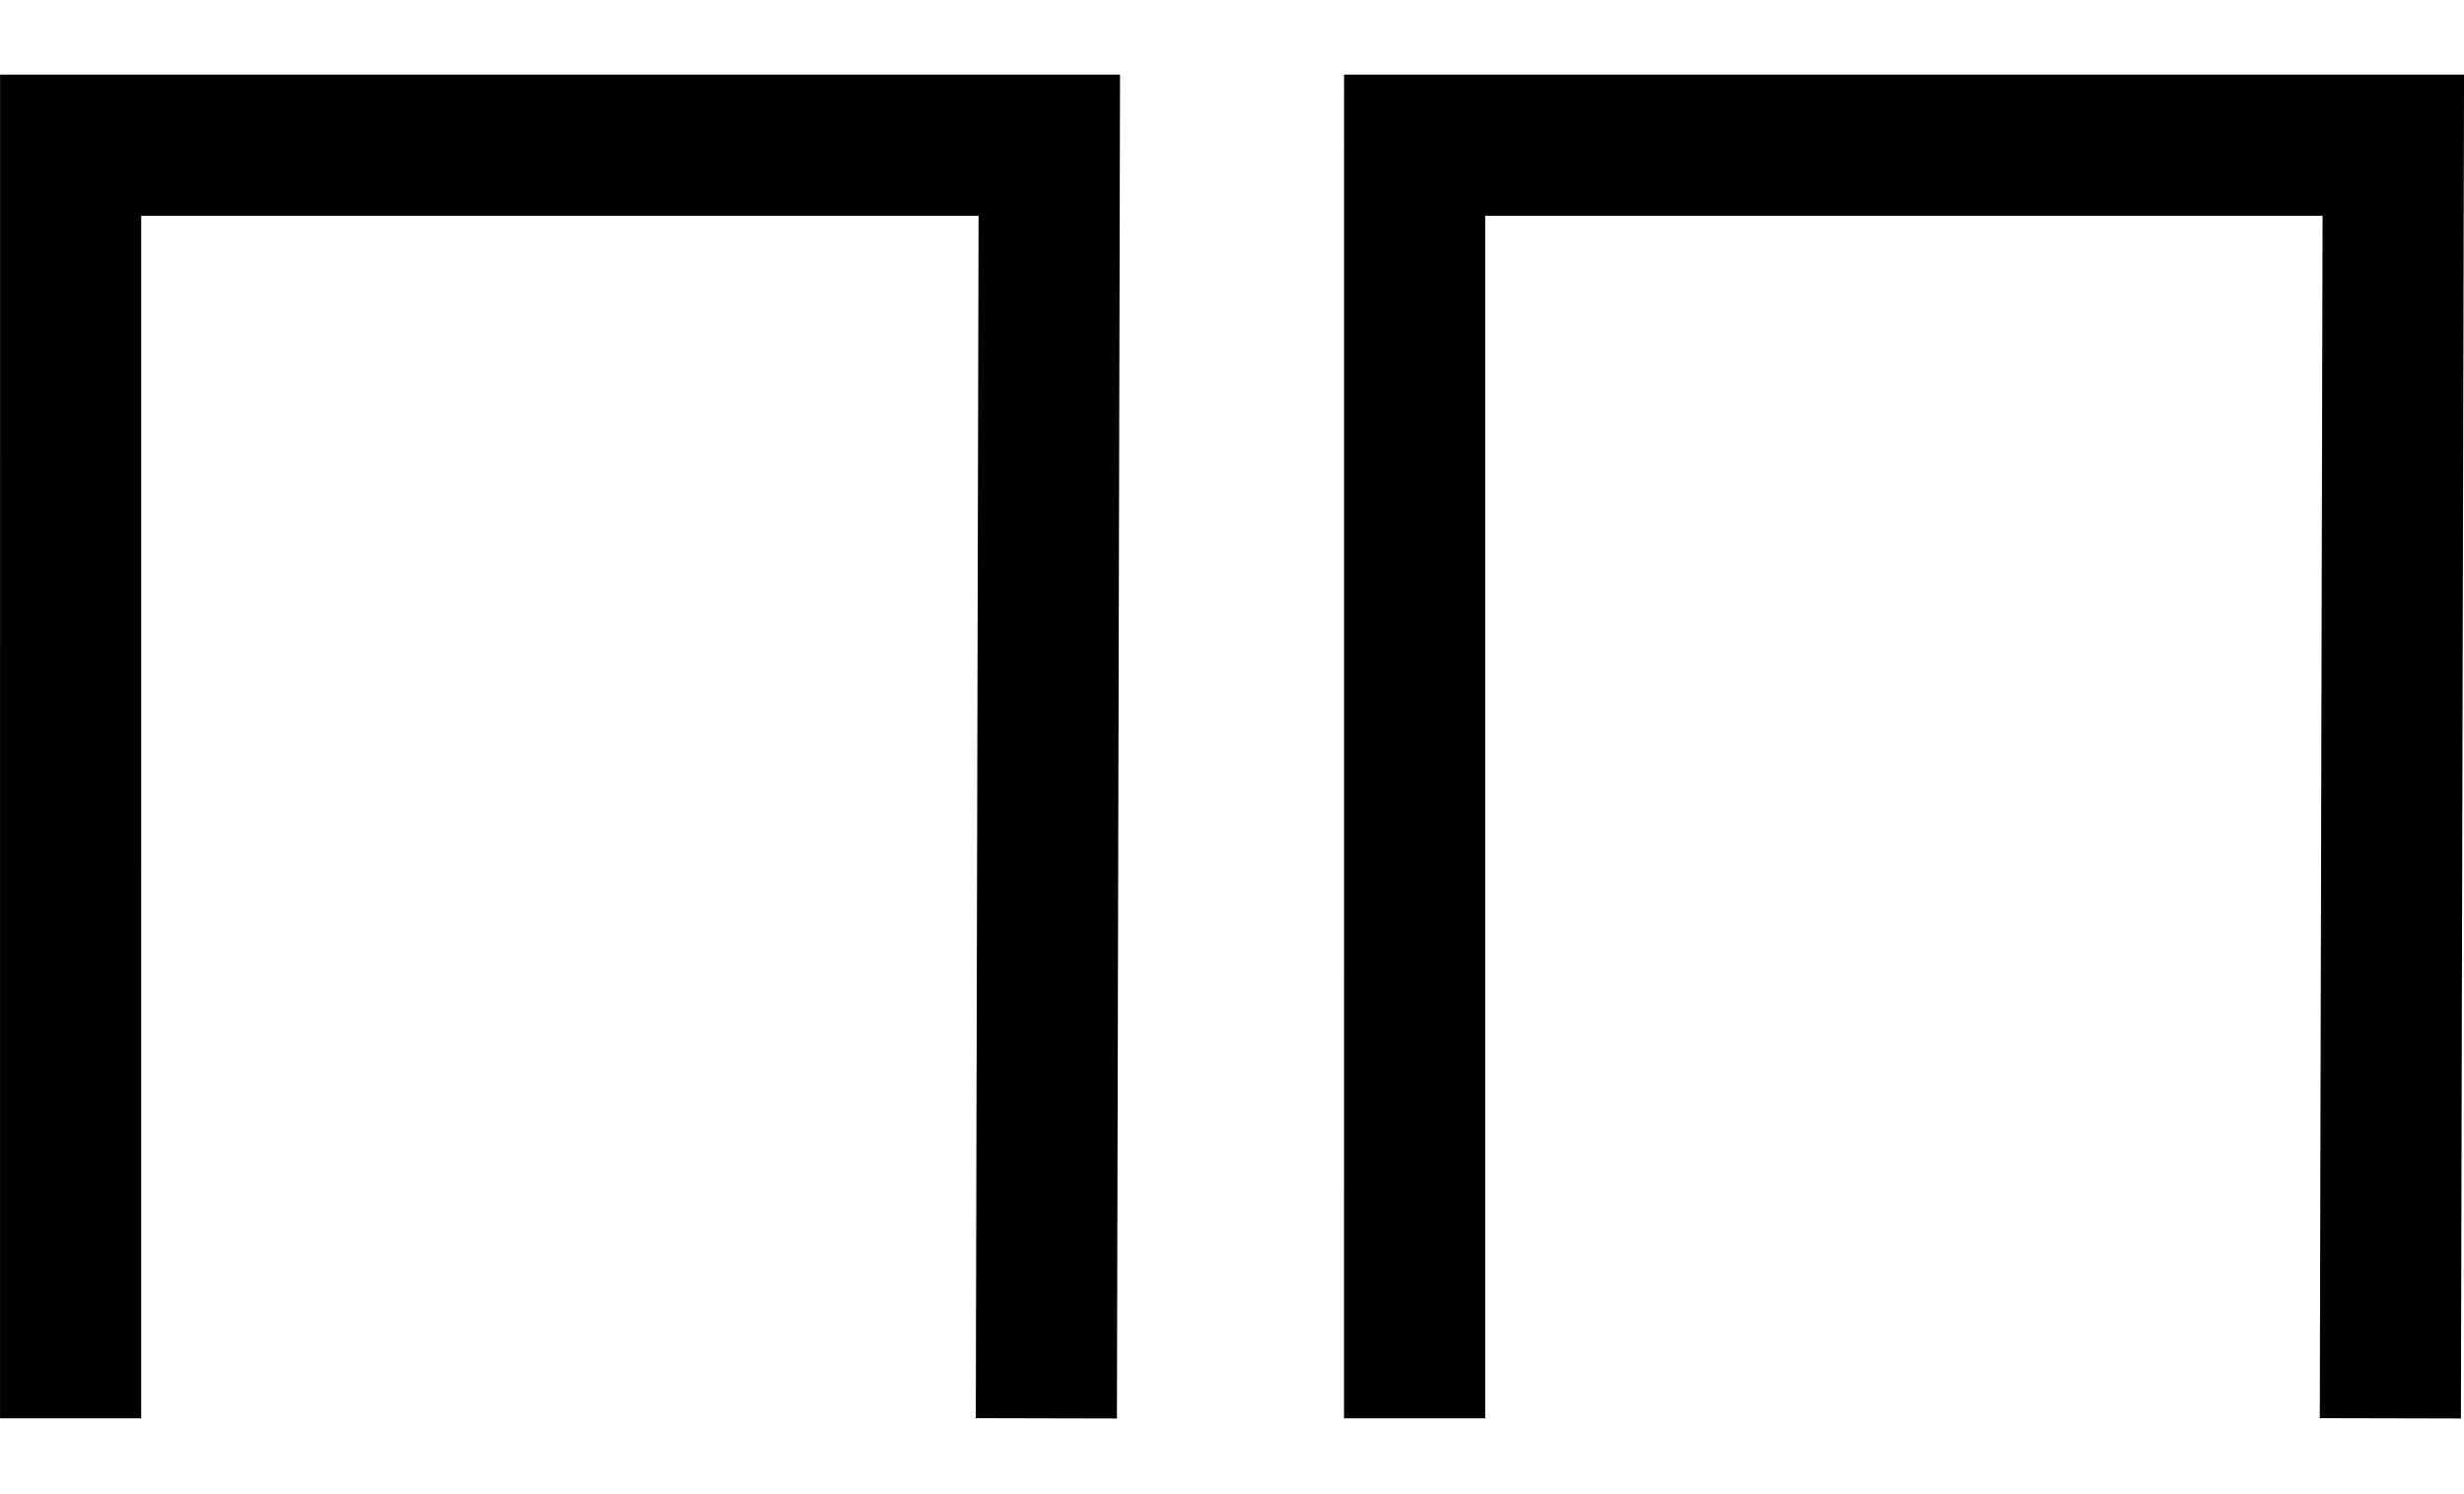
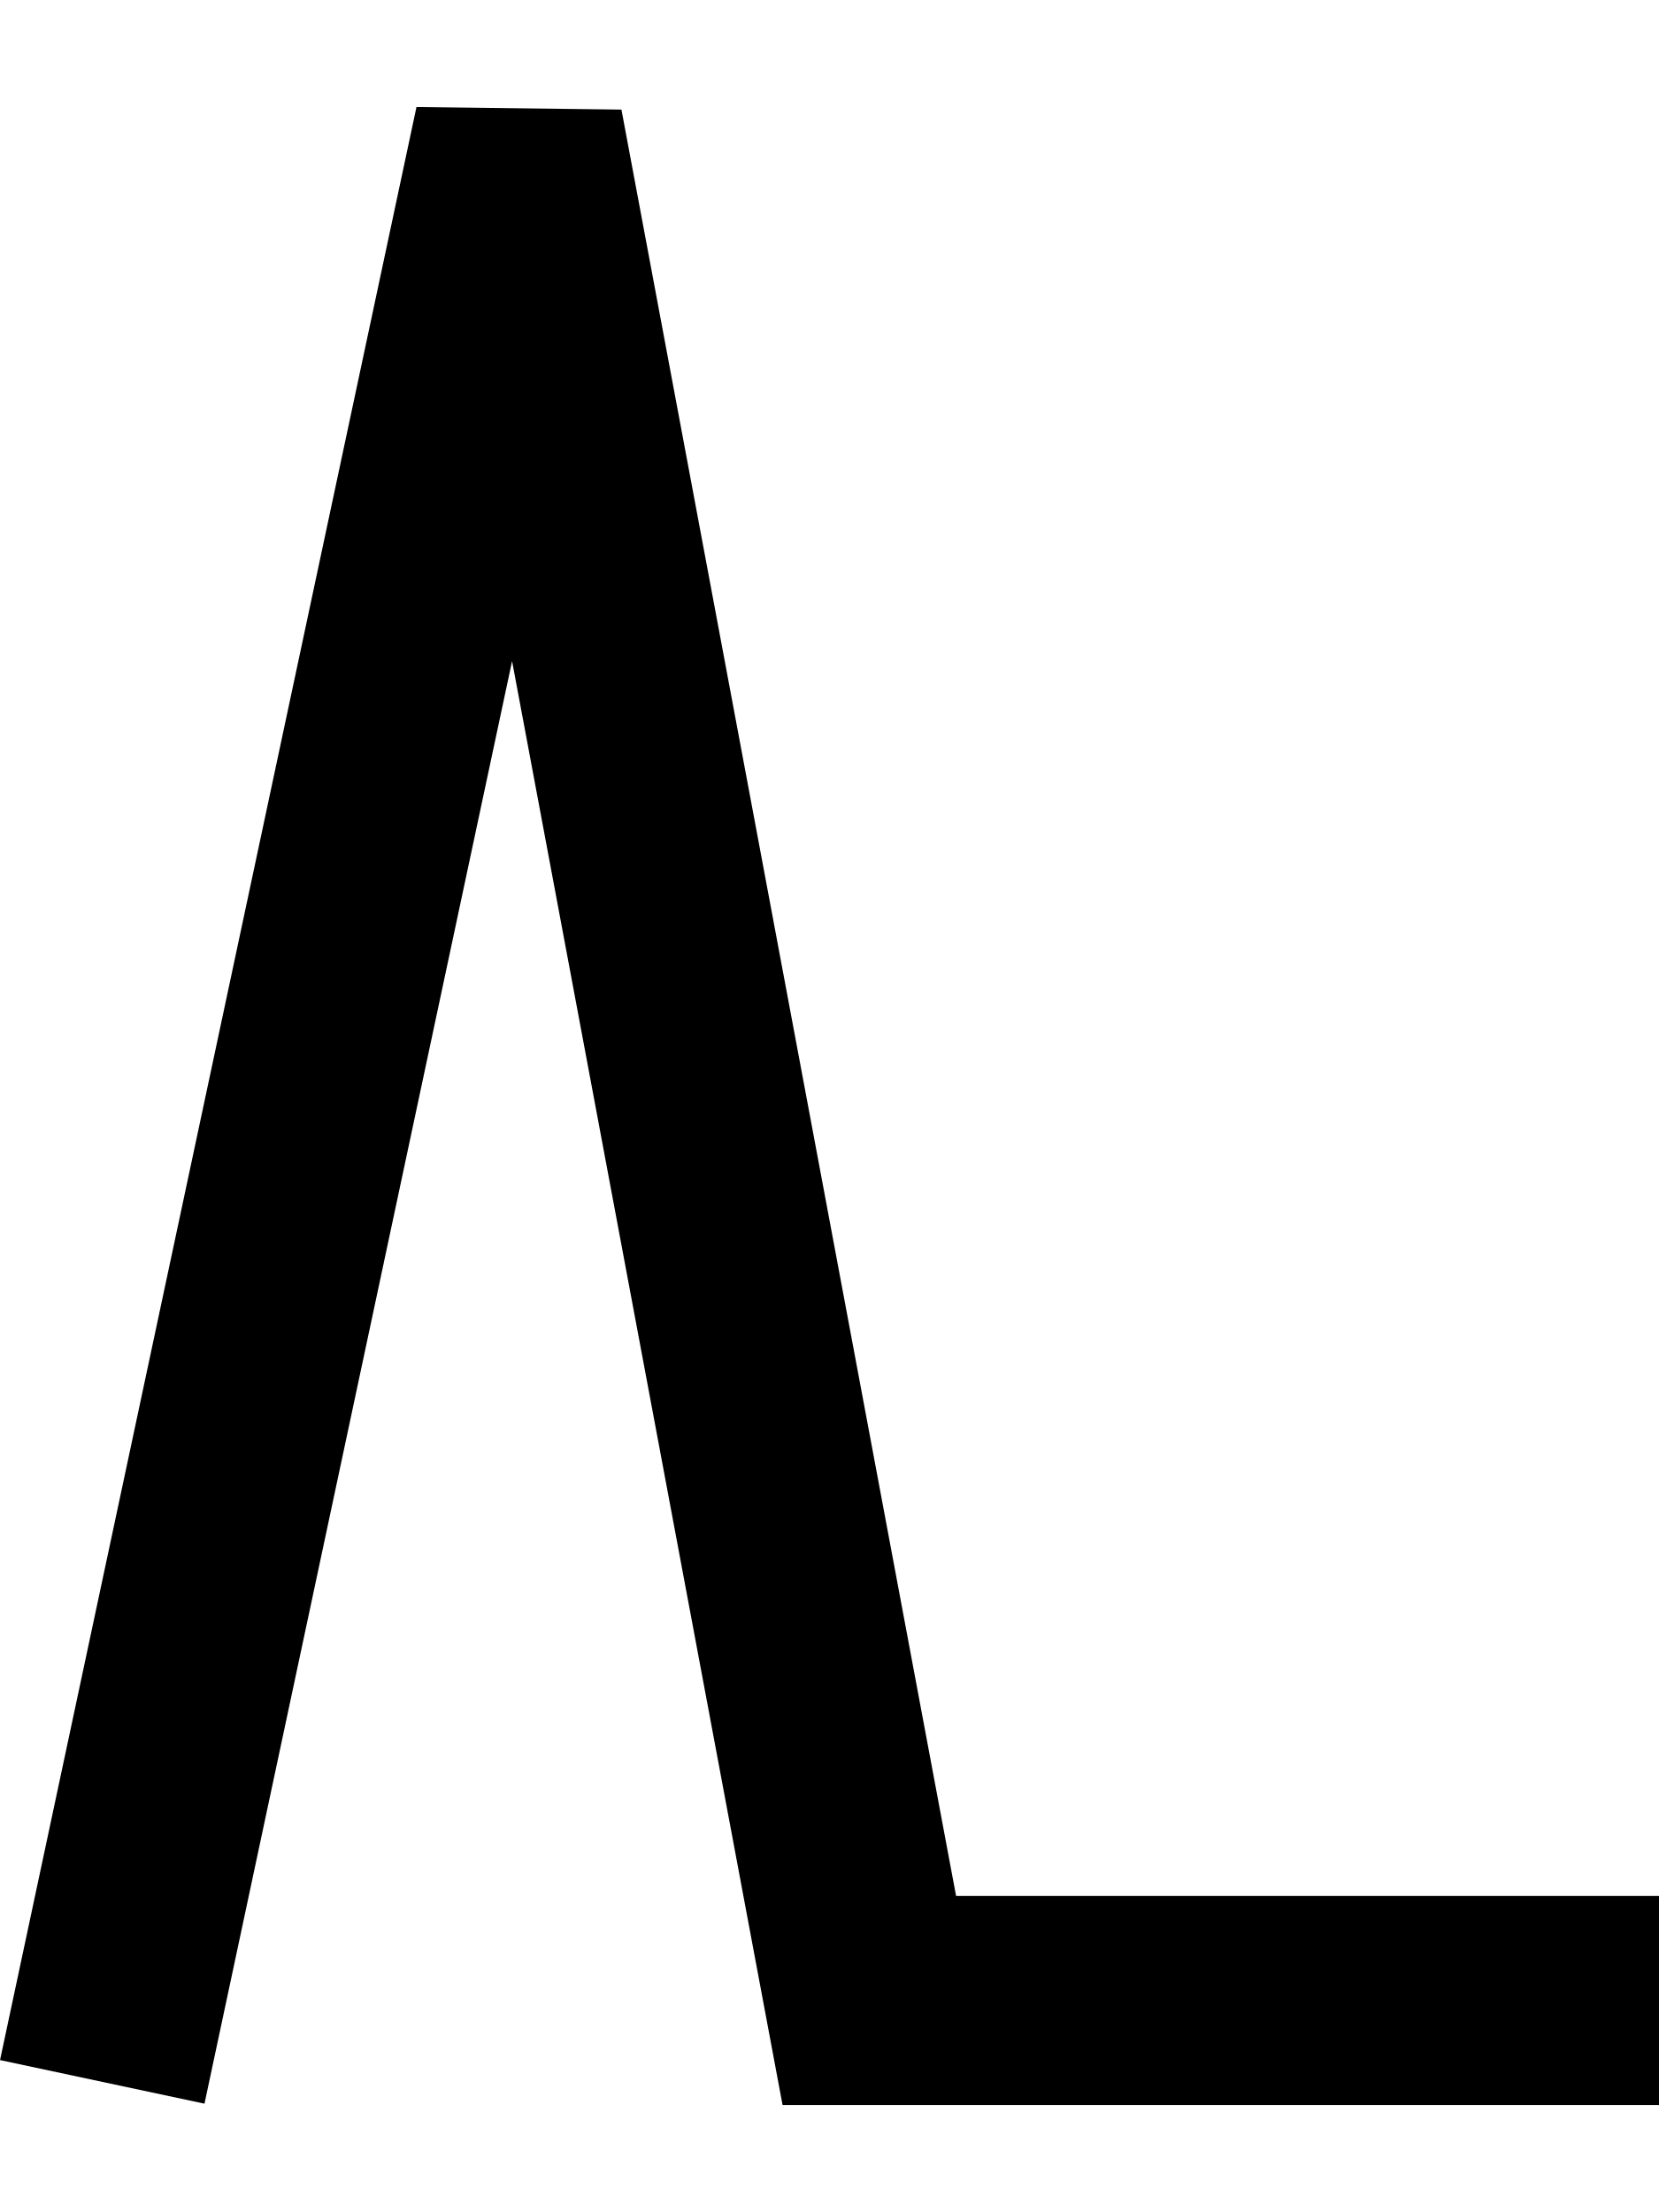
- <svg xmlns="http://www.w3.org/2000/svg" width="33" height="20" viewBox="0 0 33 20" version="1.1" id="svg3807">
+ <svg xmlns="http://www.w3.org/2000/svg" width="15" height="20" viewBox="0 0 15 20" version="1.1" id="svg3807">
  <g id="layer L1" transform="translate(0,10)">
    <g transform="translate(0,0)">
      <g transform="translate(0,0)">
        <g id="layer1" transform="translate(0,-291.7083)">
          <g transform="matrix(1.172932,0,0,-0.9520283,-583.8196,-1486.07)" id="g10351" style="stroke-width:1.788;stroke-miterlimit:4;stroke-dasharray:none">
            <g transform="matrix(0.9094024,0,0,1.120415,45.09442,226.1223)" id="g10351-0" style="stroke-width:1.789;stroke-miterlimit:4;stroke-dasharray:none">
              <g id="g2601" transform="matrix(0.8925618,0,0,0.8925266,53.47671,-202.8362)" style="stroke-width:2.005">
-                 <g id="g3084" transform="matrix(1.011122,0,0,0.9932151,-7.370096,-13.71252)" style="stroke-width:2.001">
-                   <g transform="matrix(0.8377975,0,0,0.8280196,-39.34358,-319.7406)" id="g10367" style="stroke-width:2.22;stroke-miterlimit:4;stroke-dasharray:none">
-                     <g transform="matrix(1.322571,0,0,-1.36237,-261.9599,-4425.892)" id="g10370" style="stroke-width:1.772;stroke-miterlimit:4;stroke-dasharray:none">
-                       <path style="fill:none;fill-rule:evenodd;stroke:#000000;stroke-width:1.772;stroke-linecap:butt;stroke-linejoin:miter;stroke-miterlimit:4;stroke-dasharray:none;stroke-opacity:1" d="m 697.559,-1870.265 0.037,-15.987 H 685.308 l -3.3e-4,15.987" id="path4186-6-7-94-7-8-3-4-9-4-2-5-4-1" />
-                     </g>
-                   </g>
-                 </g>
-               </g>
-             </g>
-           </g>
-         </g>
-       </g>
-       <g transform="translate(18,0)">
-         <g id="layer1" transform="translate(0,-291.7083)">
-           <g transform="matrix(1.172932,0,0,-0.9520283,-583.8196,-1486.07)" id="g10351" style="stroke-width:1.788;stroke-miterlimit:4;stroke-dasharray:none">
-             <g transform="matrix(0.9094024,0,0,1.120415,45.09442,226.1223)" id="g10351-0" style="stroke-width:1.789;stroke-miterlimit:4;stroke-dasharray:none">
-               <g id="g2601" transform="matrix(0.8925618,0,0,0.8925266,53.47671,-202.8362)" style="stroke-width:2.005">
-                 <g id="g3084" transform="matrix(1.011122,0,0,0.9932151,-7.370096,-13.71252)" style="stroke-width:2.001">
-                   <g transform="matrix(0.8377975,0,0,0.8280196,-39.34358,-319.7406)" id="g10367" style="stroke-width:2.22;stroke-miterlimit:4;stroke-dasharray:none">
-                     <g transform="matrix(1.322571,0,0,-1.36237,-261.9599,-4425.892)" id="g10370" style="stroke-width:1.772;stroke-miterlimit:4;stroke-dasharray:none">
-                       <path style="fill:none;fill-rule:evenodd;stroke:#000000;stroke-width:1.772;stroke-linecap:butt;stroke-linejoin:miter;stroke-miterlimit:4;stroke-dasharray:none;stroke-opacity:1" d="m 697.559,-1870.265 0.037,-15.987 H 685.308 l -3.3e-4,15.987" id="path4186-6-7-94-7-8-3-4-9-4-2-5-4-1" />
-                     </g>
-                   </g>
+                 <g transform="matrix(-1.120371,0,0,-1.120415,1114.52,-3971.809)" id="g10356">
+                   <path style="fill:none;fill-rule:evenodd;stroke:#000000;stroke-width:1.772;stroke-linecap:butt;stroke-linejoin:miter;stroke-miterlimit:4;stroke-dasharray:none;stroke-opacity:1" d="m 549.644,-1871.022 -3.53,-16.555 -2.972,15.865 h -6.694" id="path4186-6-7-94-7-8-3-4-9-6-9-9-8-7-3-2" />
                </g>
              </g>
            </g>
          </g>
        </g>
      </g>
    </g>
  </g>
</svg>
